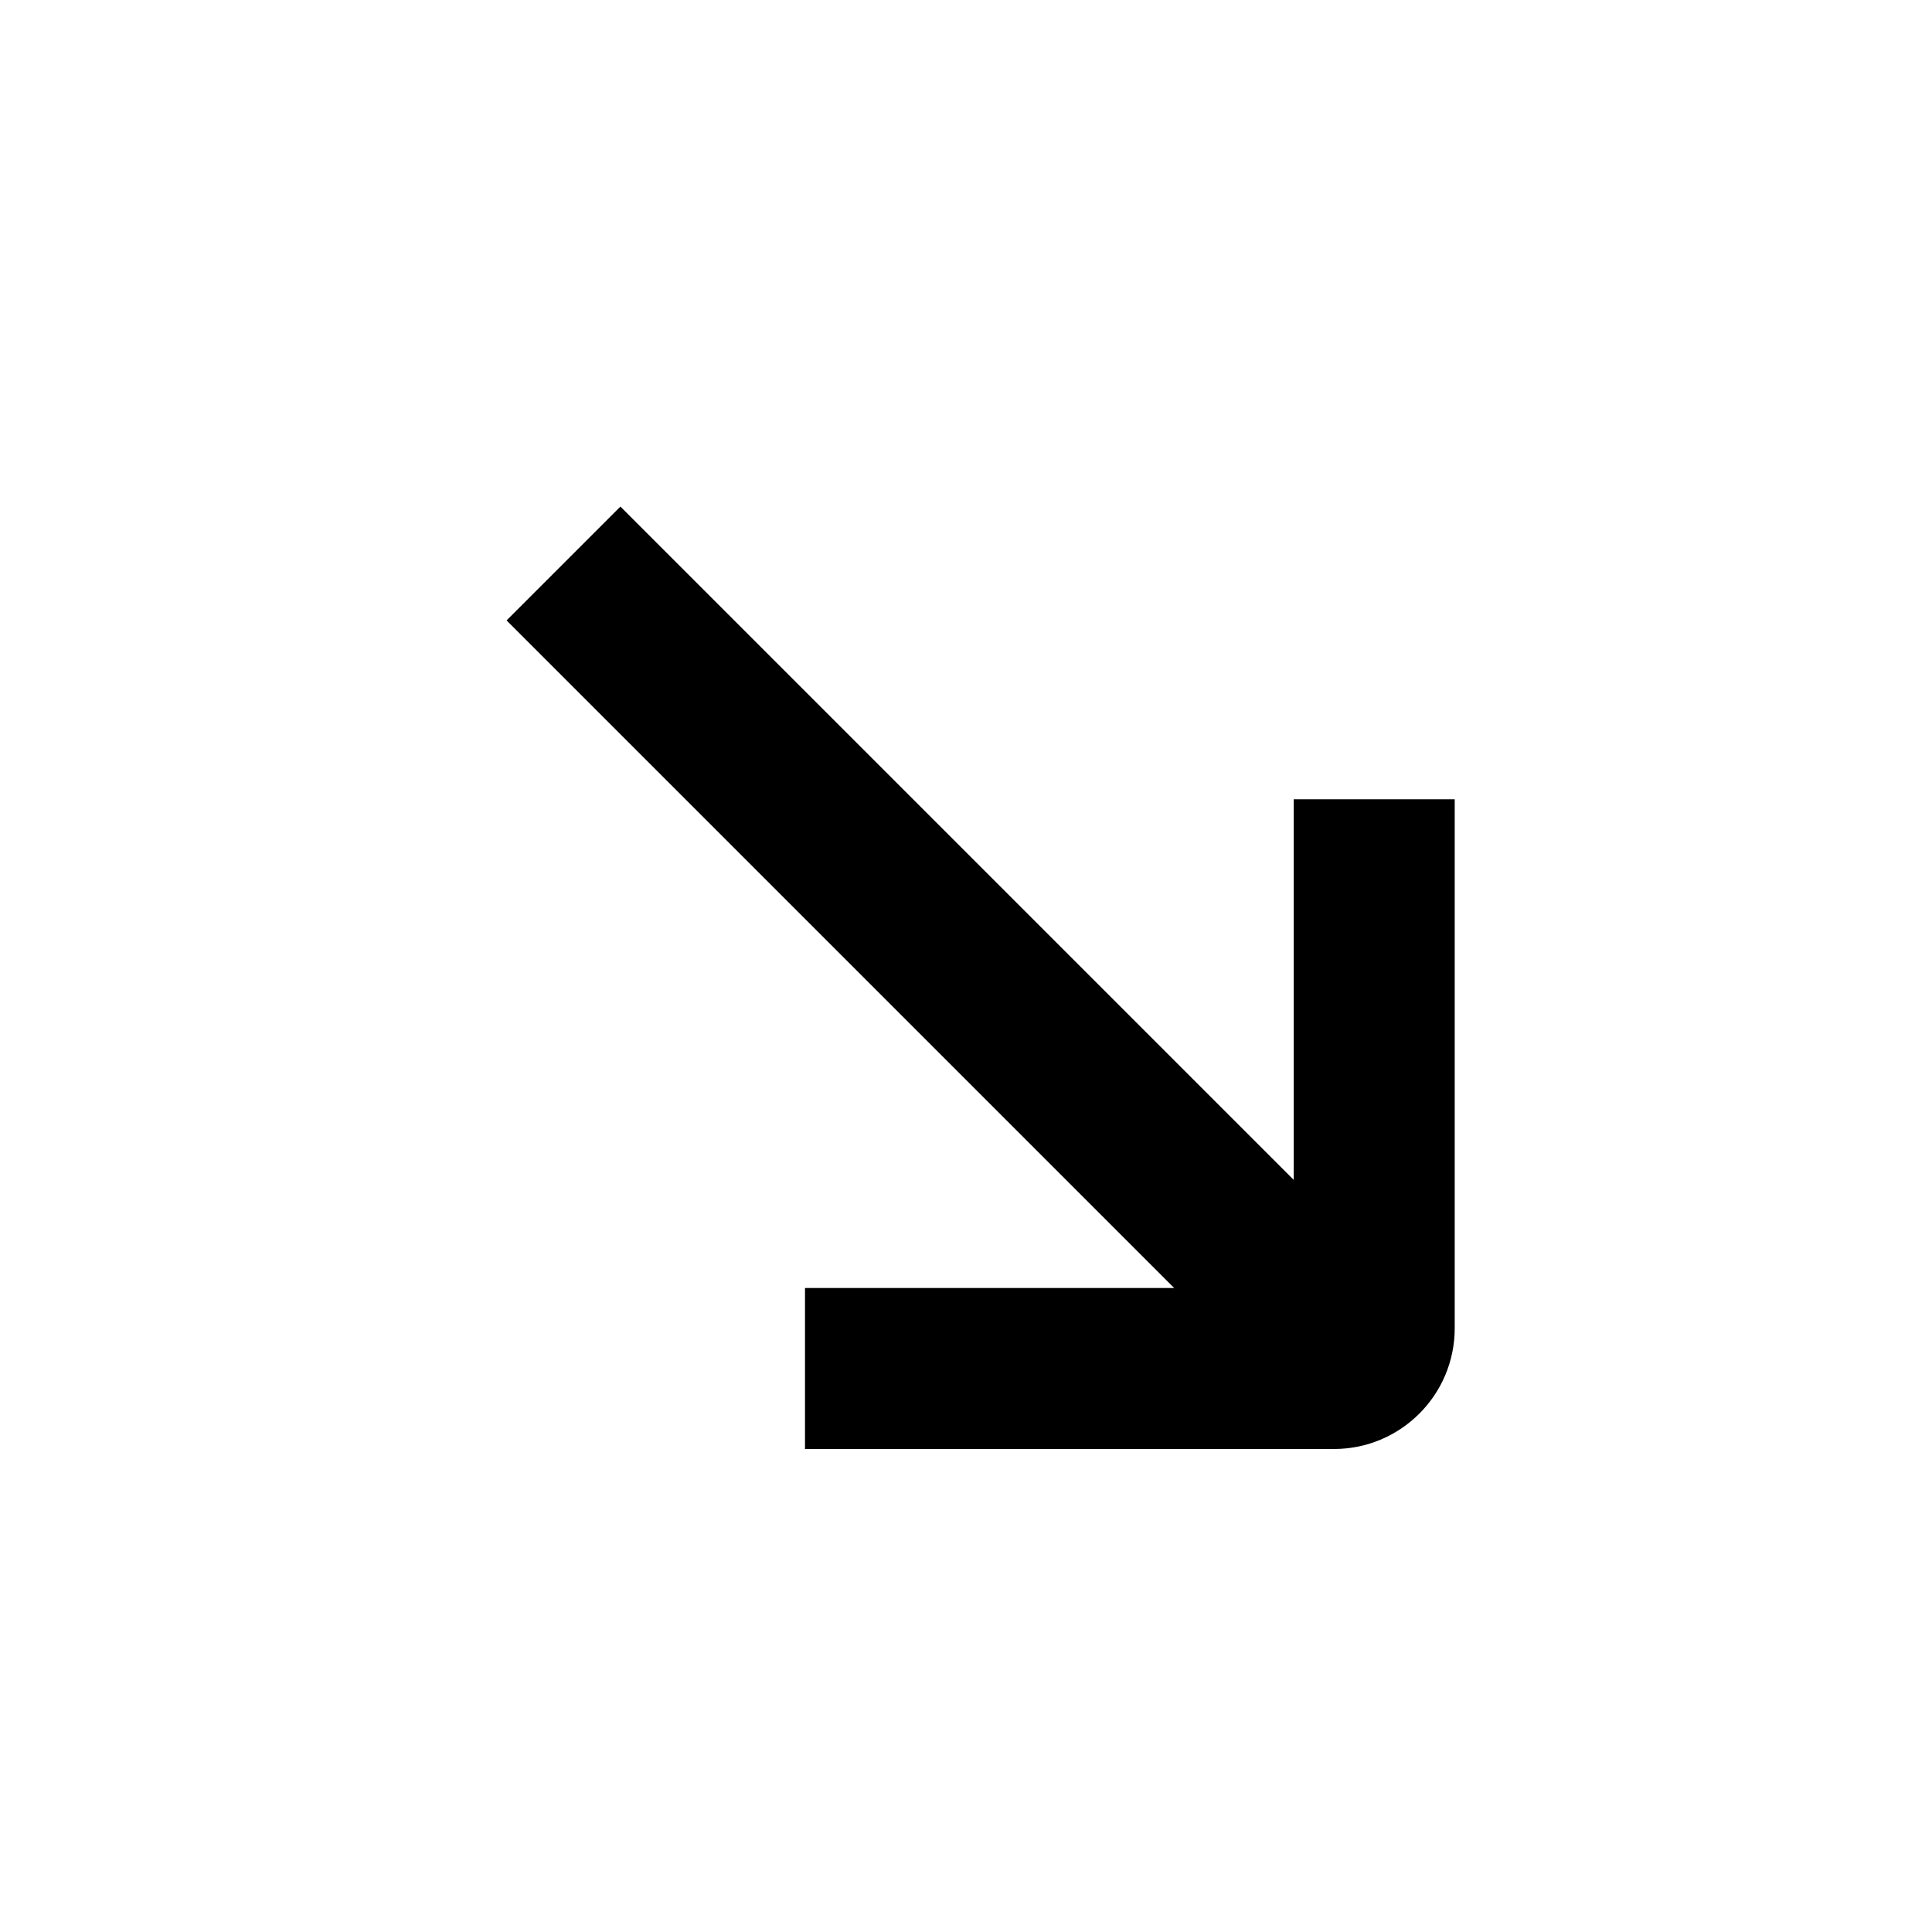
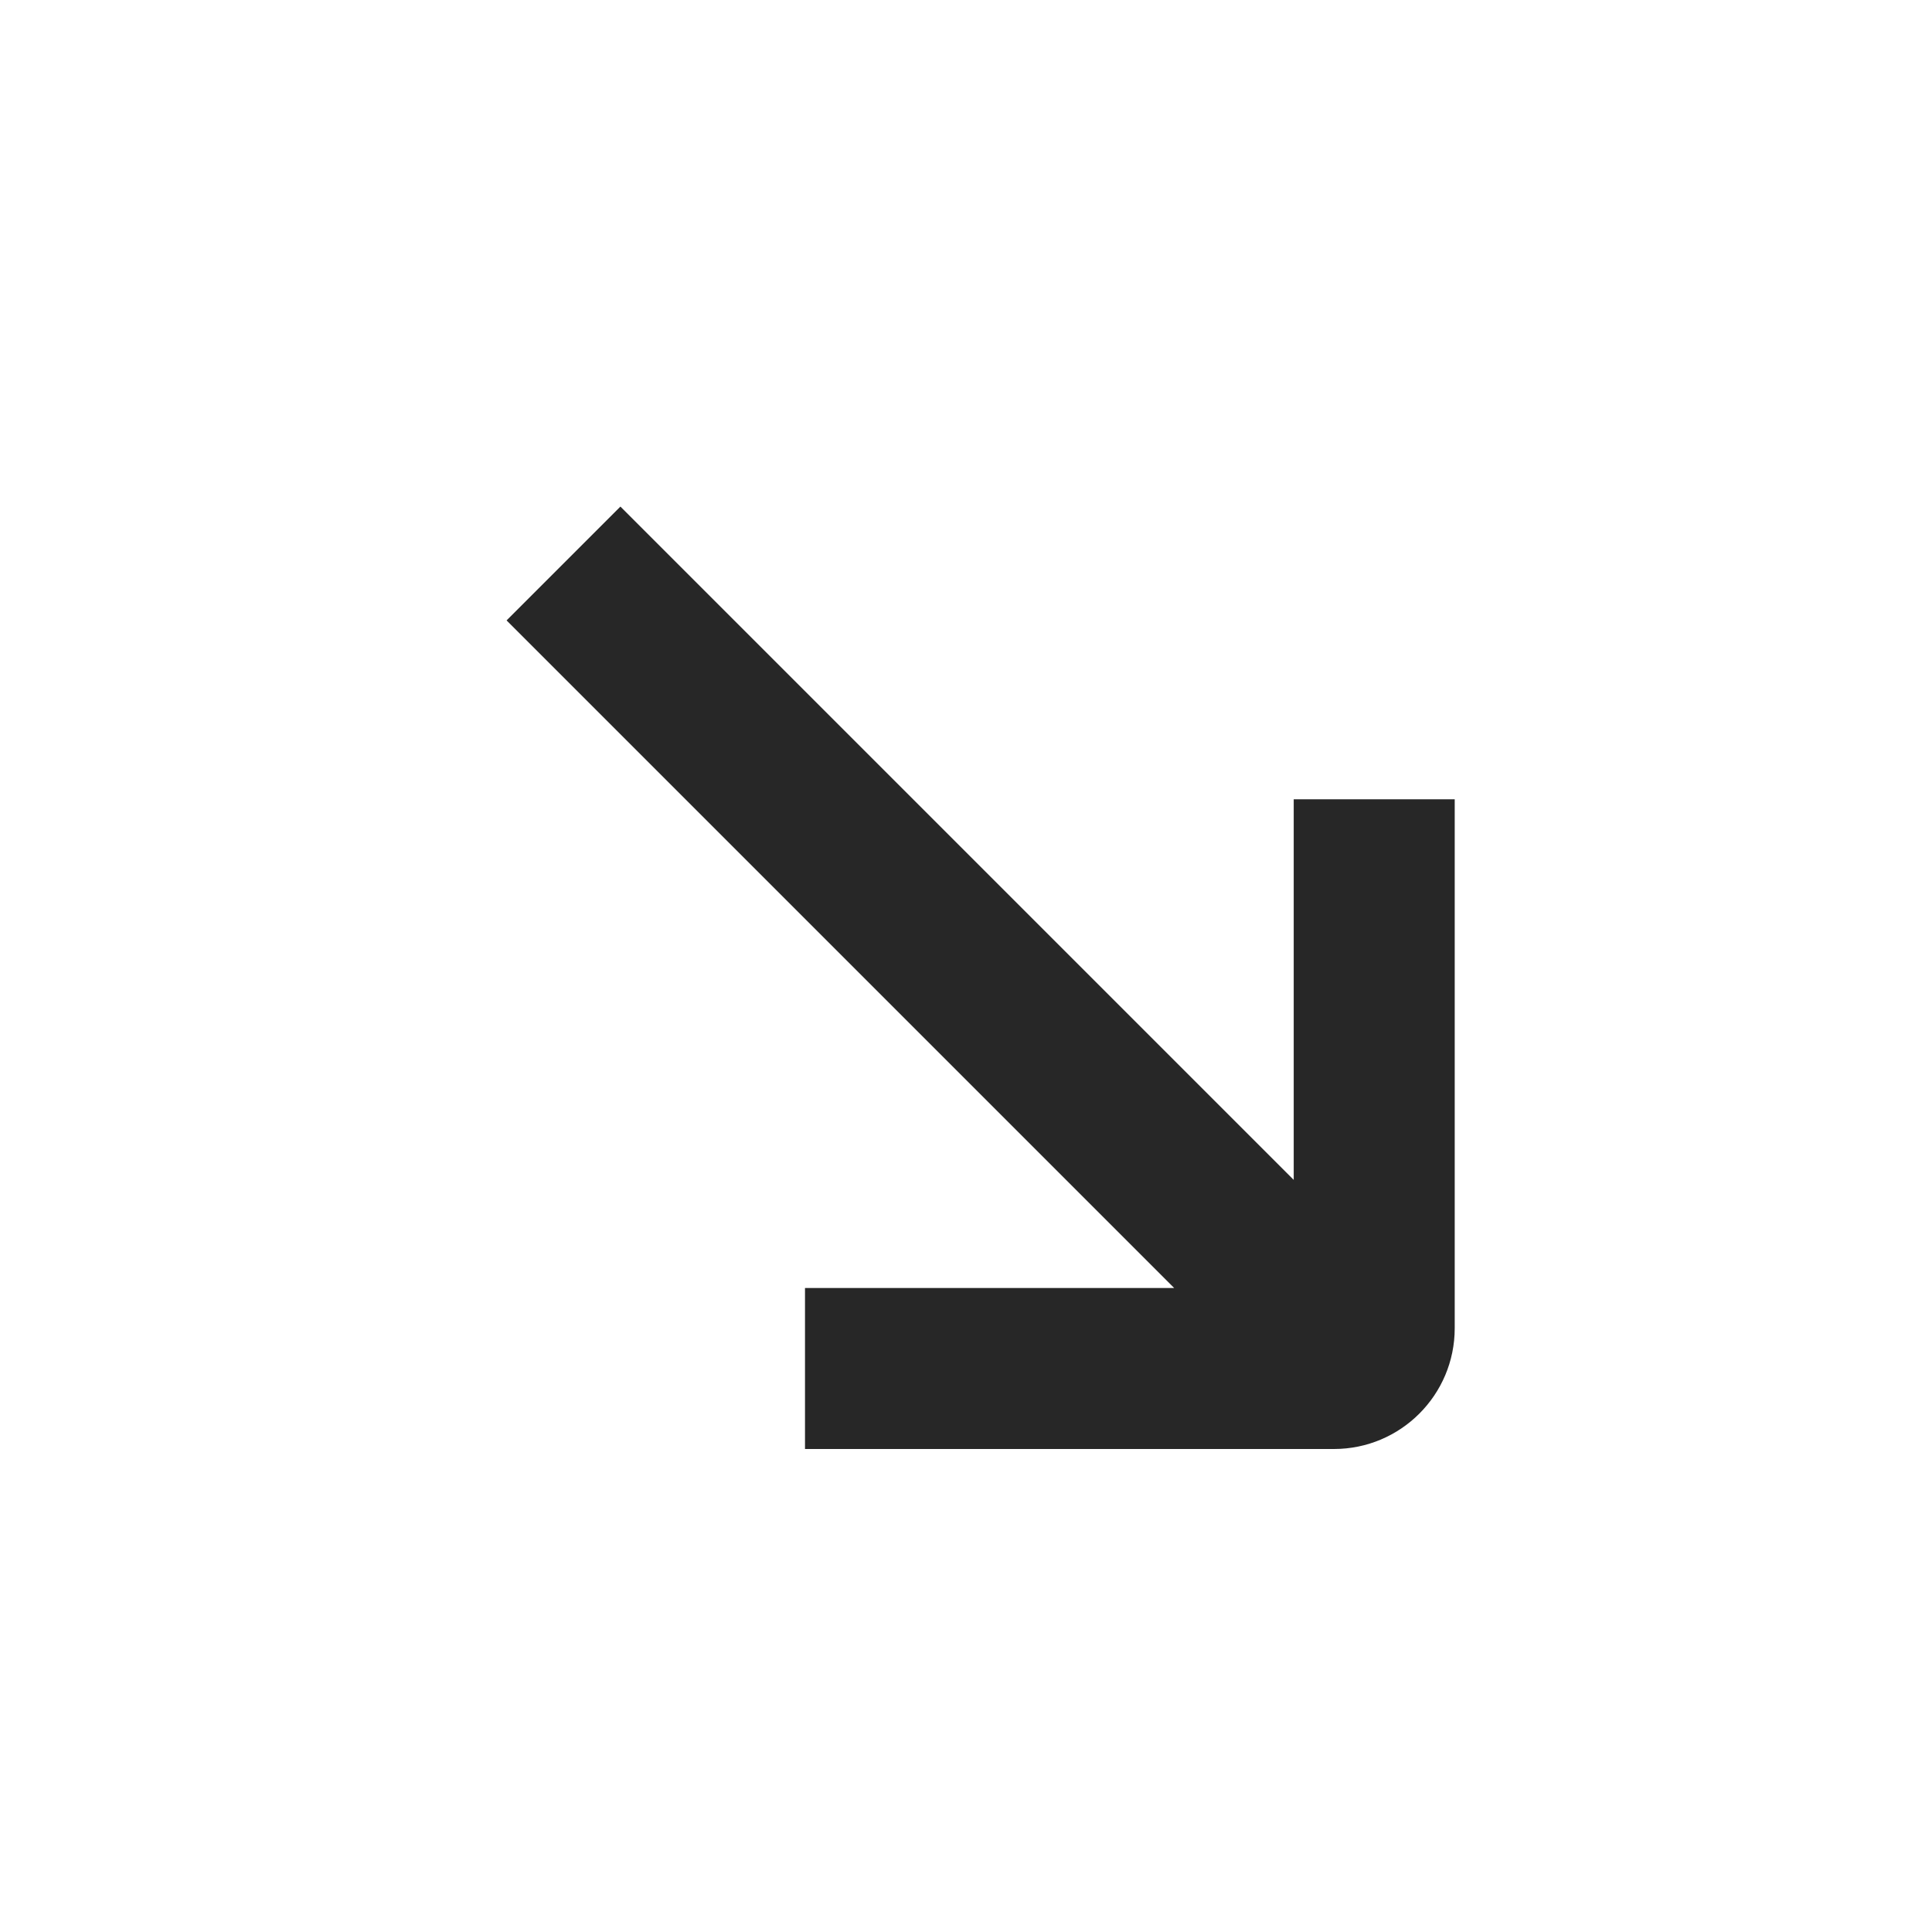
<svg xmlns="http://www.w3.org/2000/svg" width="24" height="24" viewBox="0 0 24 24" fill="none">
-   <path fill-rule="evenodd" clip-rule="evenodd" d="M16.071 14.657L7.707 6.293L6.293 7.707L14.586 16L10 16V18H16.571C17.399 18 18.071 17.328 18.071 16.5V9.929L16.071 9.929L16.071 14.657Z" fill="black" />
+   <path fill-rule="evenodd" clip-rule="evenodd" d="M16.071 14.657L7.707 6.293L6.293 7.707L14.586 16L10 16V18H16.571C17.399 18 18.071 17.328 18.071 16.5V9.929L16.071 9.929L16.071 14.657Z" fill="#272727" />
</svg>
